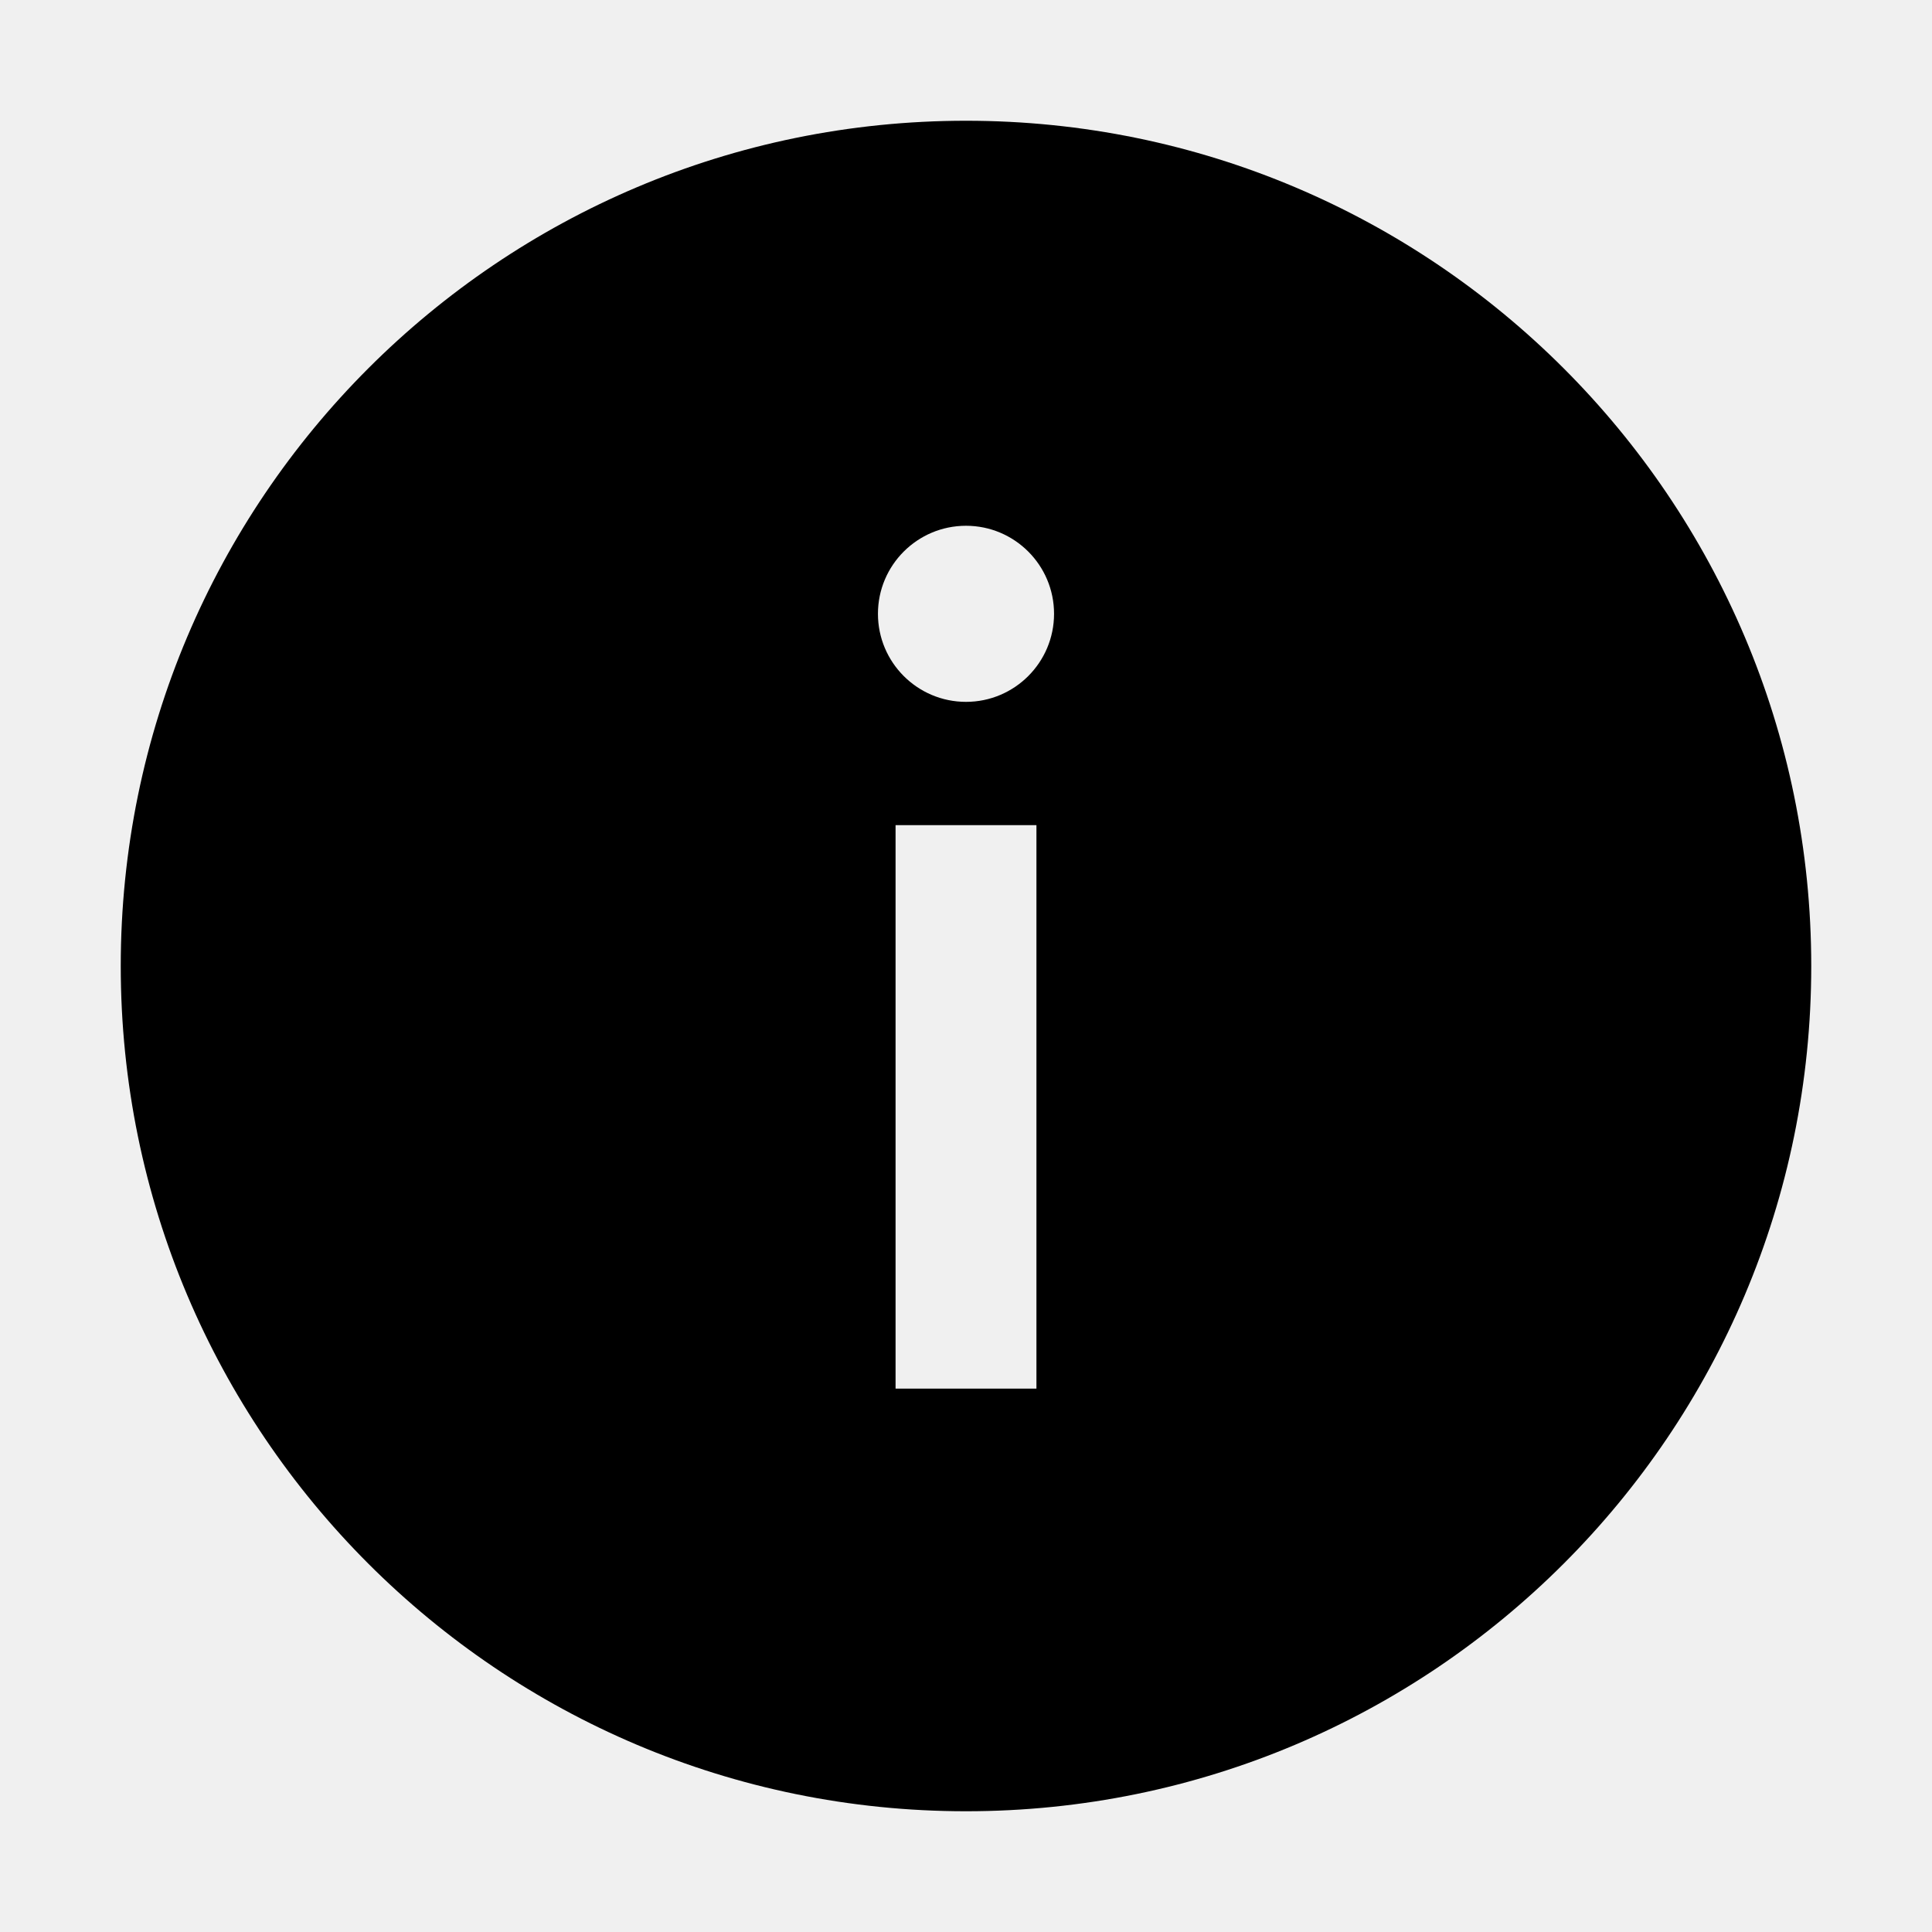
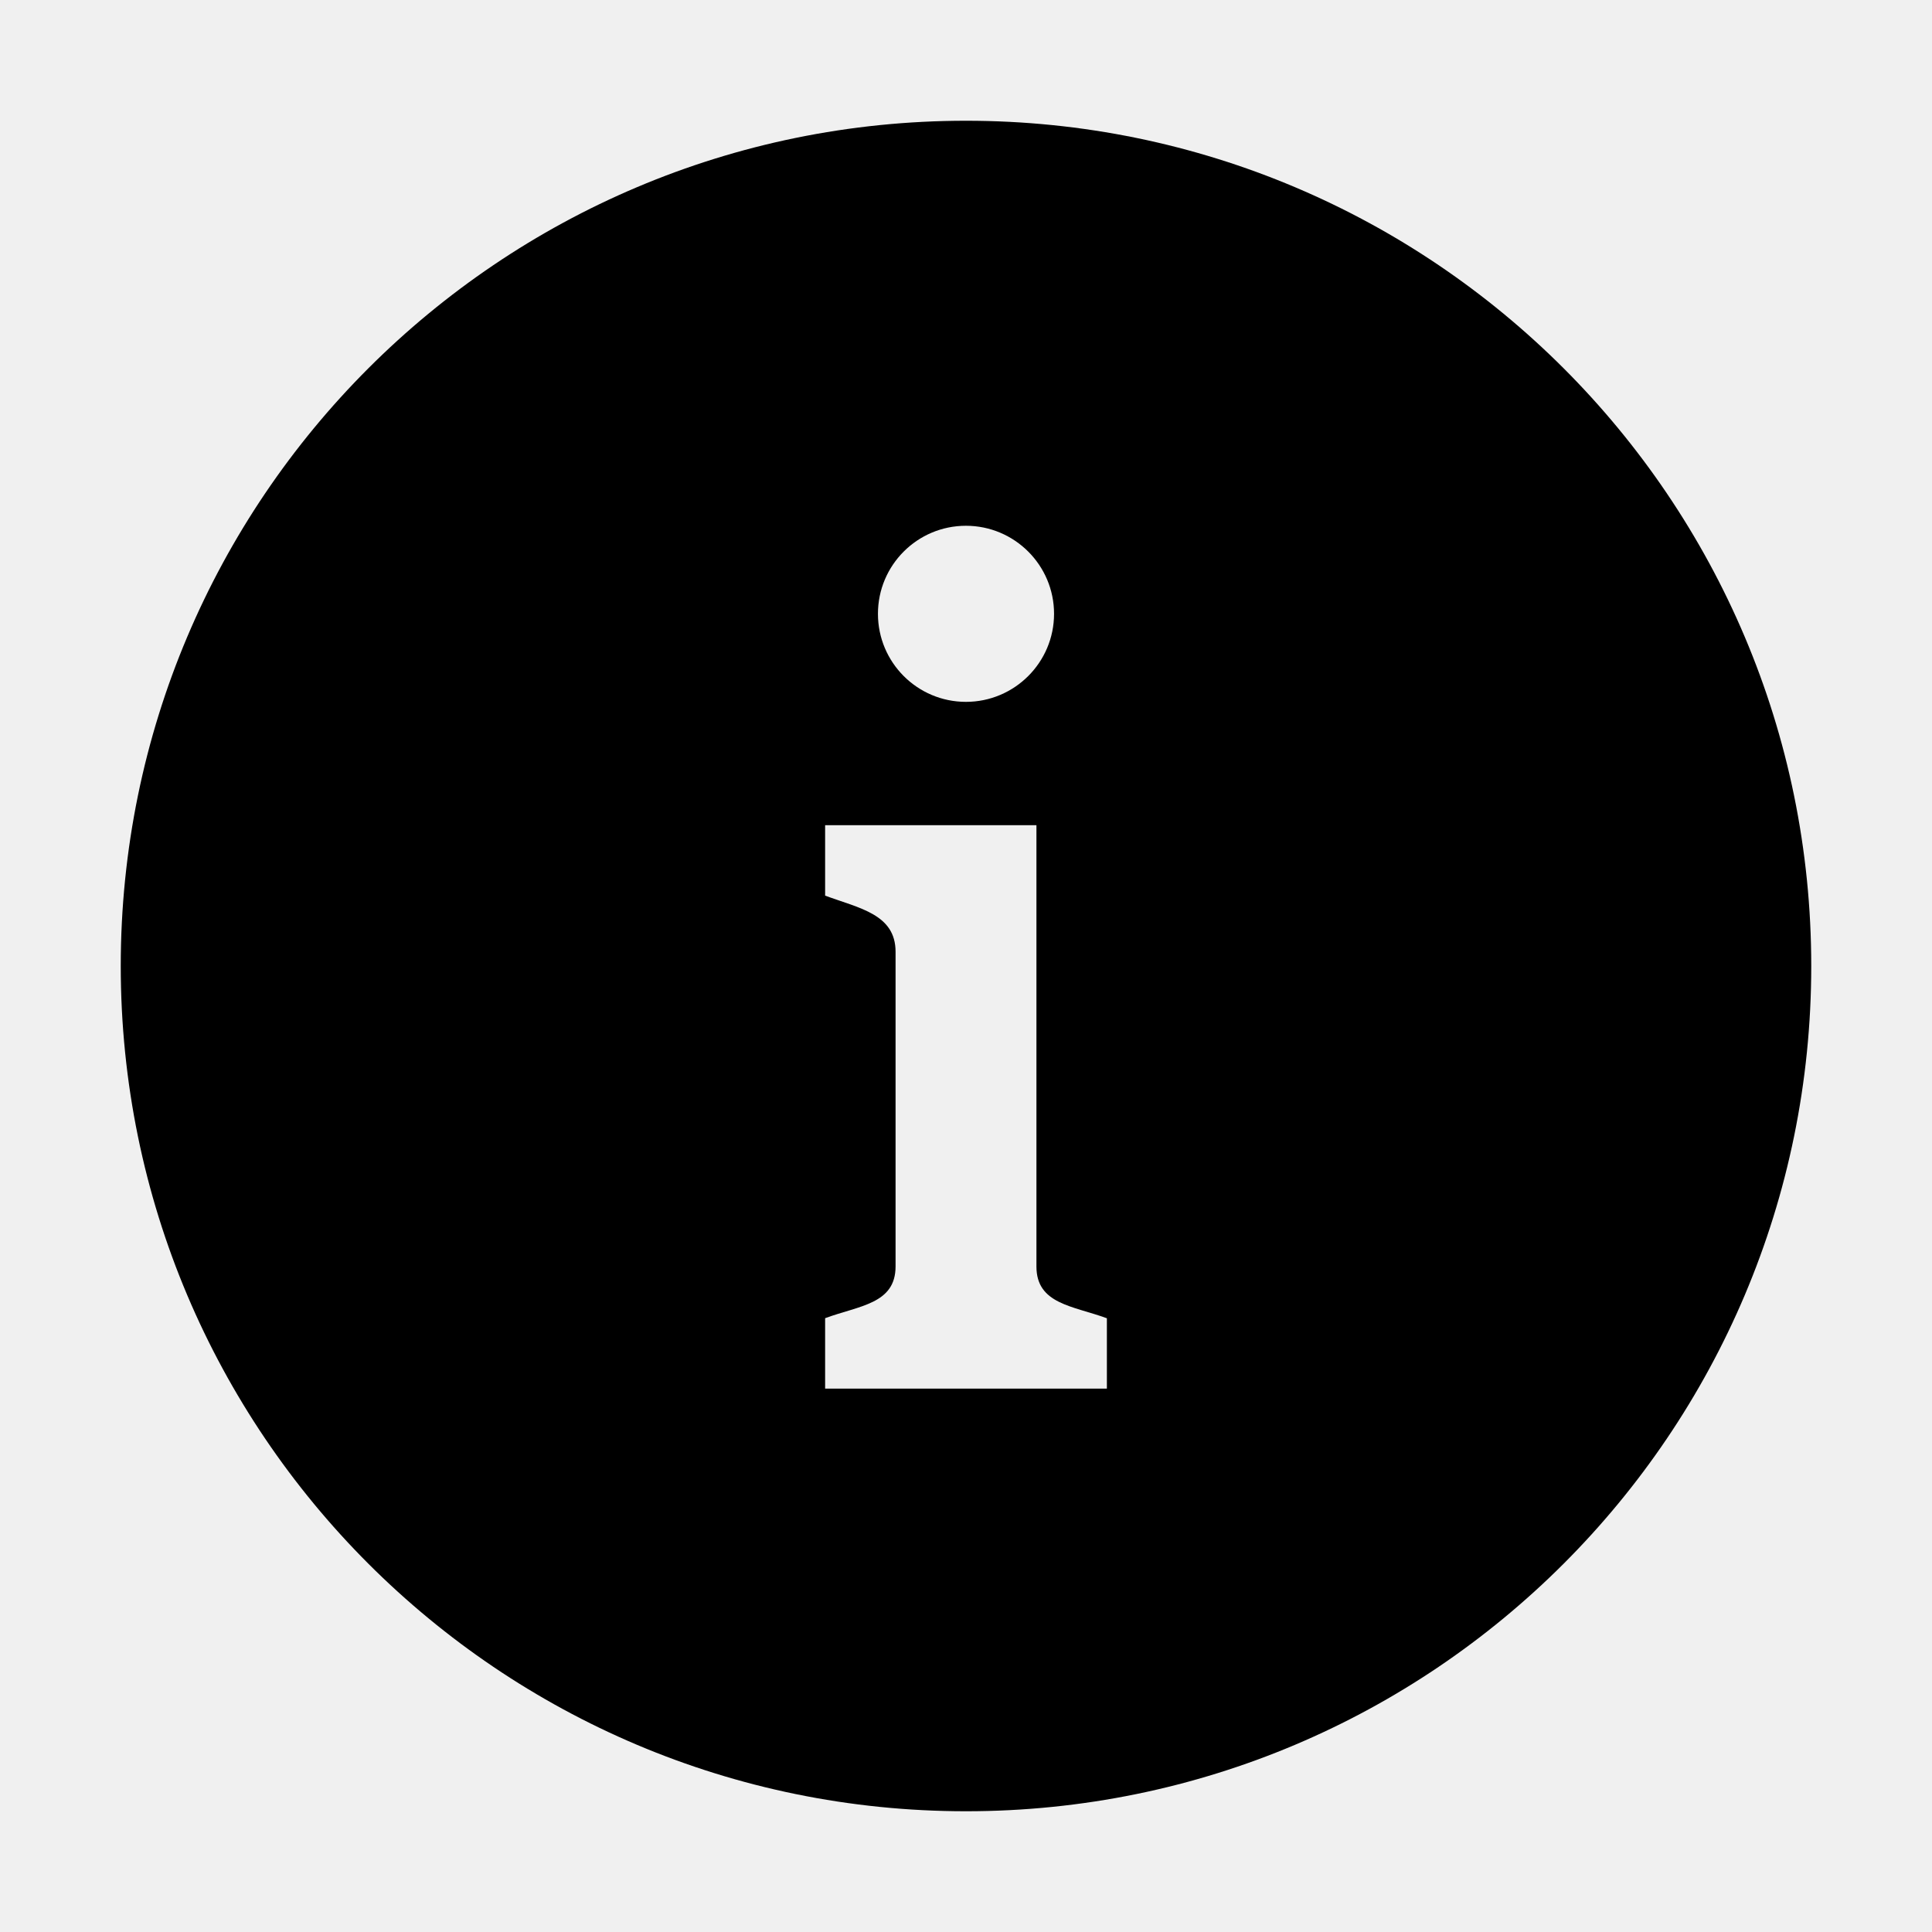
- <svg xmlns="http://www.w3.org/2000/svg" width="256px" height="256px" viewBox="0 0 256 256" version="1.1">
-   <defs />
+ <svg xmlns="http://www.w3.org/2000/svg" xmlns:xlink="http://www.w3.org/1999/xlink" width="256px" height="256px" viewBox="0 0 256 256" version="1.1">
+   <defs>
+     <path d="M128,16 C66.148,16 16,66.148 16,128 C16,189.852 66.148,240 128,240 C189.852,240 240,189.852 240,128 C240,66.148 189.852,16 128,16 Z M127.991,69.667 C134.431,69.667 139.667,74.893 139.667,81.333 C139.667,87.773 134.431,93 127.991,93 C121.551,93 116.333,87.773 116.333,81.333 C116.333,74.893 121.551,69.667 127.991,69.667 Z M146.667,184 L109.333,184 L109.333,174.667 C113.851,172.996 118.667,172.791 118.667,167.807 L118.667,126.115 C118.667,121.131 113.851,120.347 109.333,118.676 L109.333,109.343 L137.333,109.343 L137.333,167.816 C137.333,172.809 142.159,173.024 146.667,174.676 L146.667,184 Z" id="path-1" />
+   </defs>
  <g id="Page-1" stroke="none" stroke-width="1" fill="none" fill-rule="evenodd">
-     <g id="info" fill="#000000" fill-rule="nonzero">
-       <path d="M128,240 C189.852,240 240,189.852 240,128 C240,66.148 189.852,16 128,16 C66.148,16 16,66.148 16,128 C16,189.852 66.148,240 128,240 Z M137.333,184 L118.667,184 L118.667,109.333 L137.333,109.333 L137.333,184 Z M128,69.667 C134.44,69.667 139.667,74.893 139.667,81.333 C139.667,87.773 134.44,93 128,93 C121.56,93 116.333,87.773 116.333,81.333 C116.333,74.893 121.56,69.667 128,69.667 Z" />
+     <g id="info">
+       <mask id="mask-2" fill="white">
+         <use xlink:href="#path-1" />
+       </mask>
+       <use id="Mask" fill="#000000" fill-rule="nonzero" xlink:href="#path-1" />
    </g>
  </g>
</svg>
